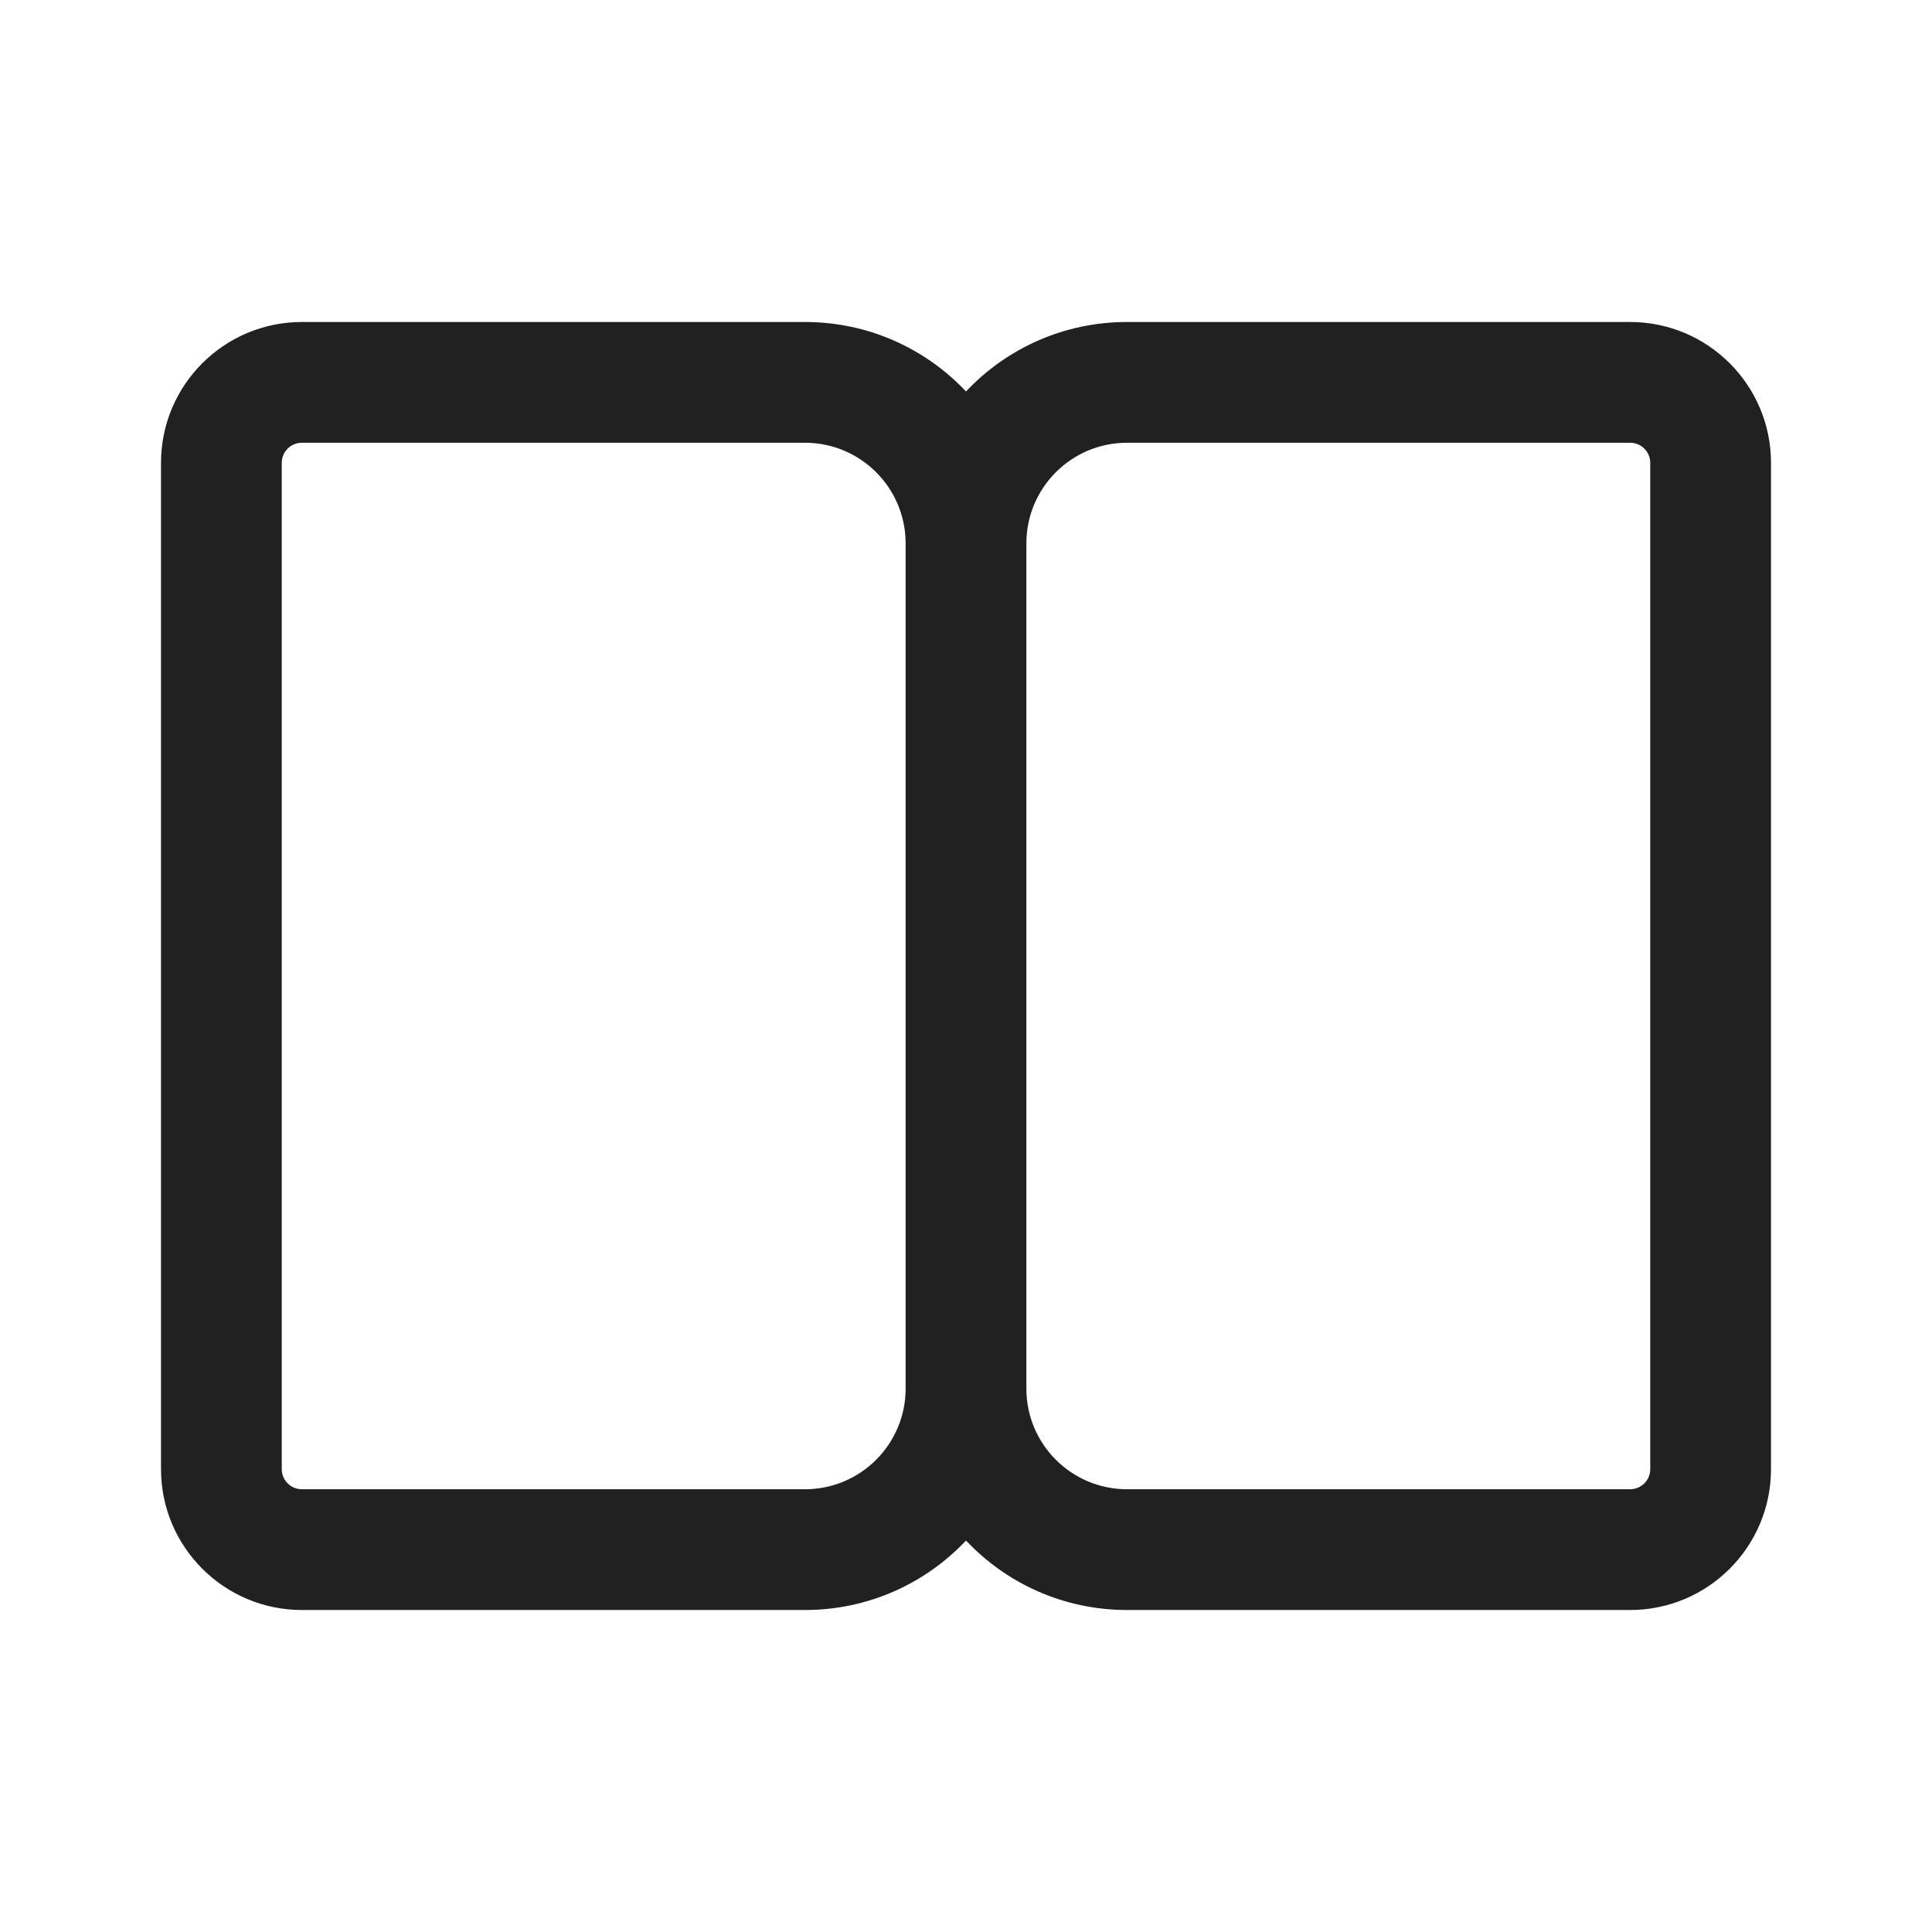
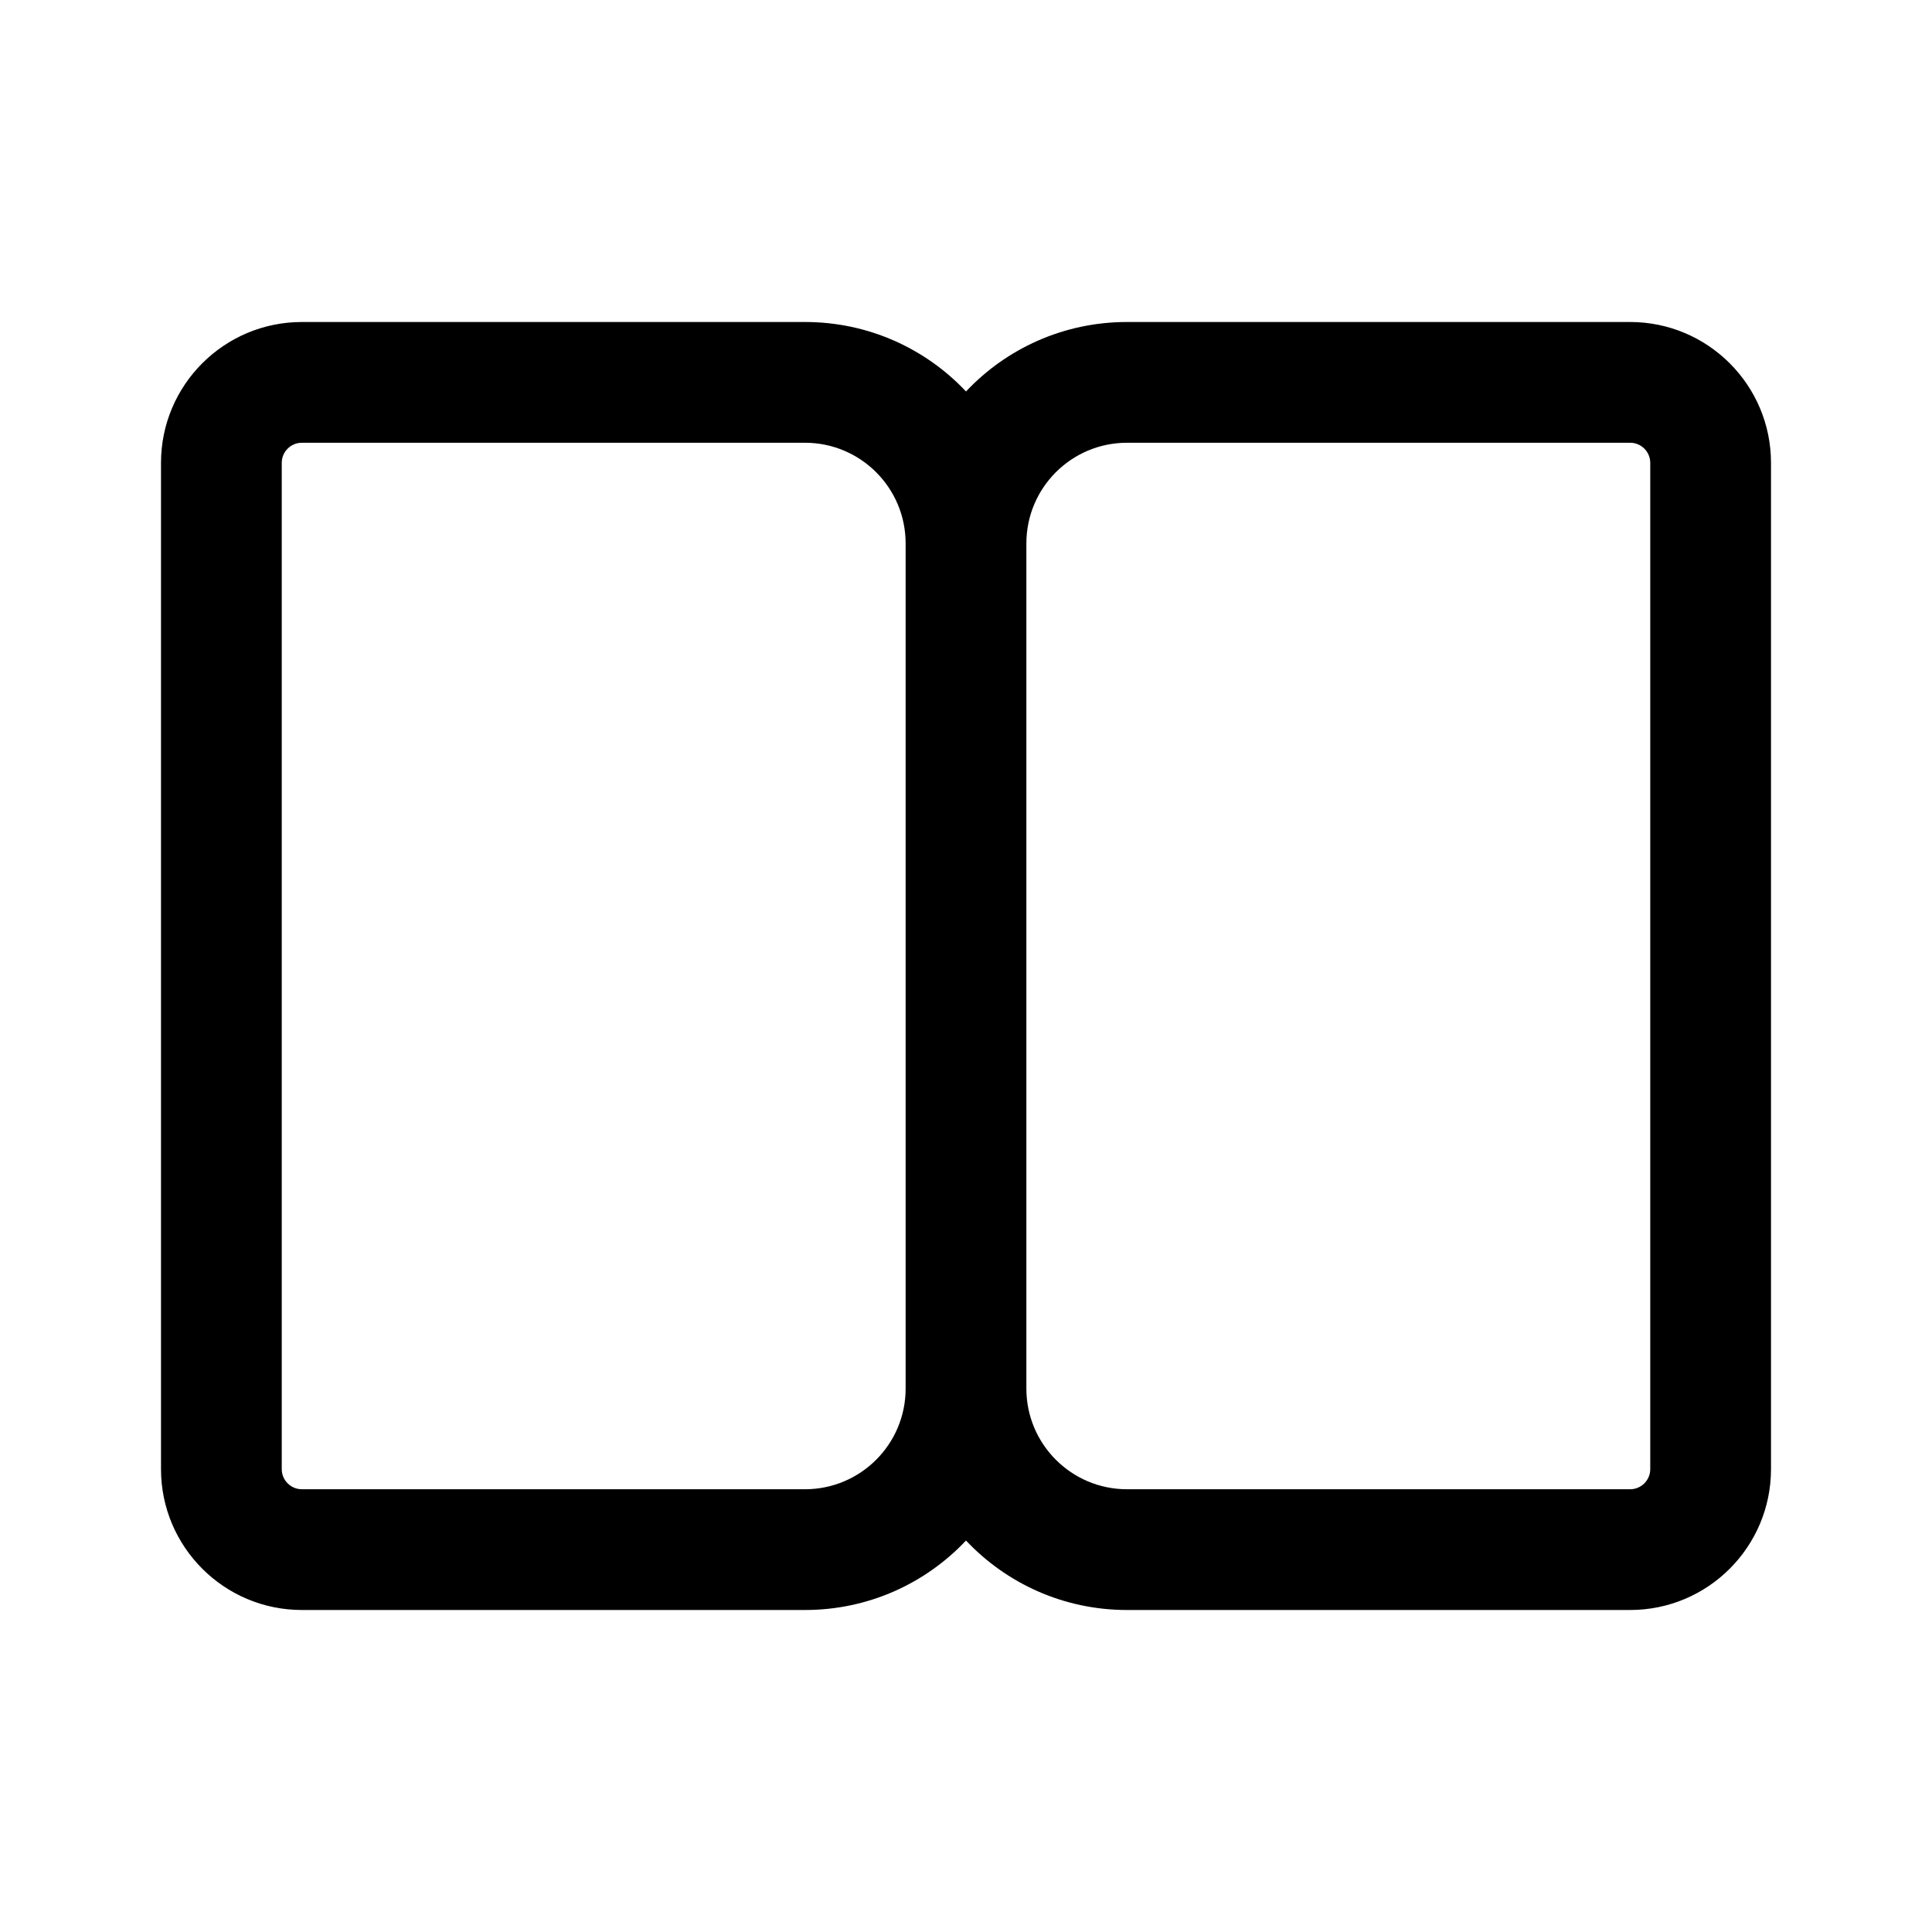
<svg xmlns="http://www.w3.org/2000/svg" width="24" height="24" viewBox="0 0 24 24" fill="none">
-   <path d="M12 19.137C11.499 19.669 10.788 20 10 20H3.75C2.784 20 2 19.216 2 18.25V5.75C2 4.784 2.784 4 3.75 4H10C10.788 4 11.499 4.331 12 4.863C12.501 4.331 13.212 4 14 4H20.25C21.216 4 22 4.784 22 5.75V18.25C22 19.216 21.216 20 20.25 20H14C13.212 20 12.501 19.669 12 19.137ZM3.5 5.75V18.25C3.5 18.388 3.612 18.5 3.75 18.5H10C10.69 18.5 11.25 17.94 11.25 17.25V6.75C11.25 6.06 10.69 5.5 10 5.5H3.75C3.612 5.5 3.5 5.612 3.5 5.75ZM12.75 17.25C12.75 17.94 13.31 18.5 14 18.5H20.25C20.388 18.5 20.5 18.388 20.5 18.25V5.75C20.5 5.612 20.388 5.5 20.25 5.5H14C13.31 5.5 12.75 6.06 12.75 6.75V17.25Z" fill="#212121" />
+   <path d="M12 19.137C11.499 19.669 10.788 20 10 20H3.75C2.784 20 2 19.216 2 18.25V5.75C2 4.784 2.784 4 3.75 4H10C10.788 4 11.499 4.331 12 4.863C12.501 4.331 13.212 4 14 4H20.25C21.216 4 22 4.784 22 5.75V18.25C22 19.216 21.216 20 20.25 20H14C13.212 20 12.501 19.669 12 19.137ZM3.5 5.75V18.25C3.5 18.388 3.612 18.5 3.75 18.5H10C10.69 18.5 11.25 17.94 11.25 17.25V6.75C11.25 6.06 10.69 5.5 10 5.5H3.75C3.612 5.5 3.5 5.612 3.5 5.75ZM12.75 17.25C12.75 17.94 13.31 18.5 14 18.5H20.25C20.388 18.5 20.5 18.388 20.5 18.25V5.75C20.5 5.612 20.388 5.5 20.25 5.5H14C13.31 5.5 12.75 6.06 12.75 6.75V17.25Z" fill="currentColor" />
</svg>
